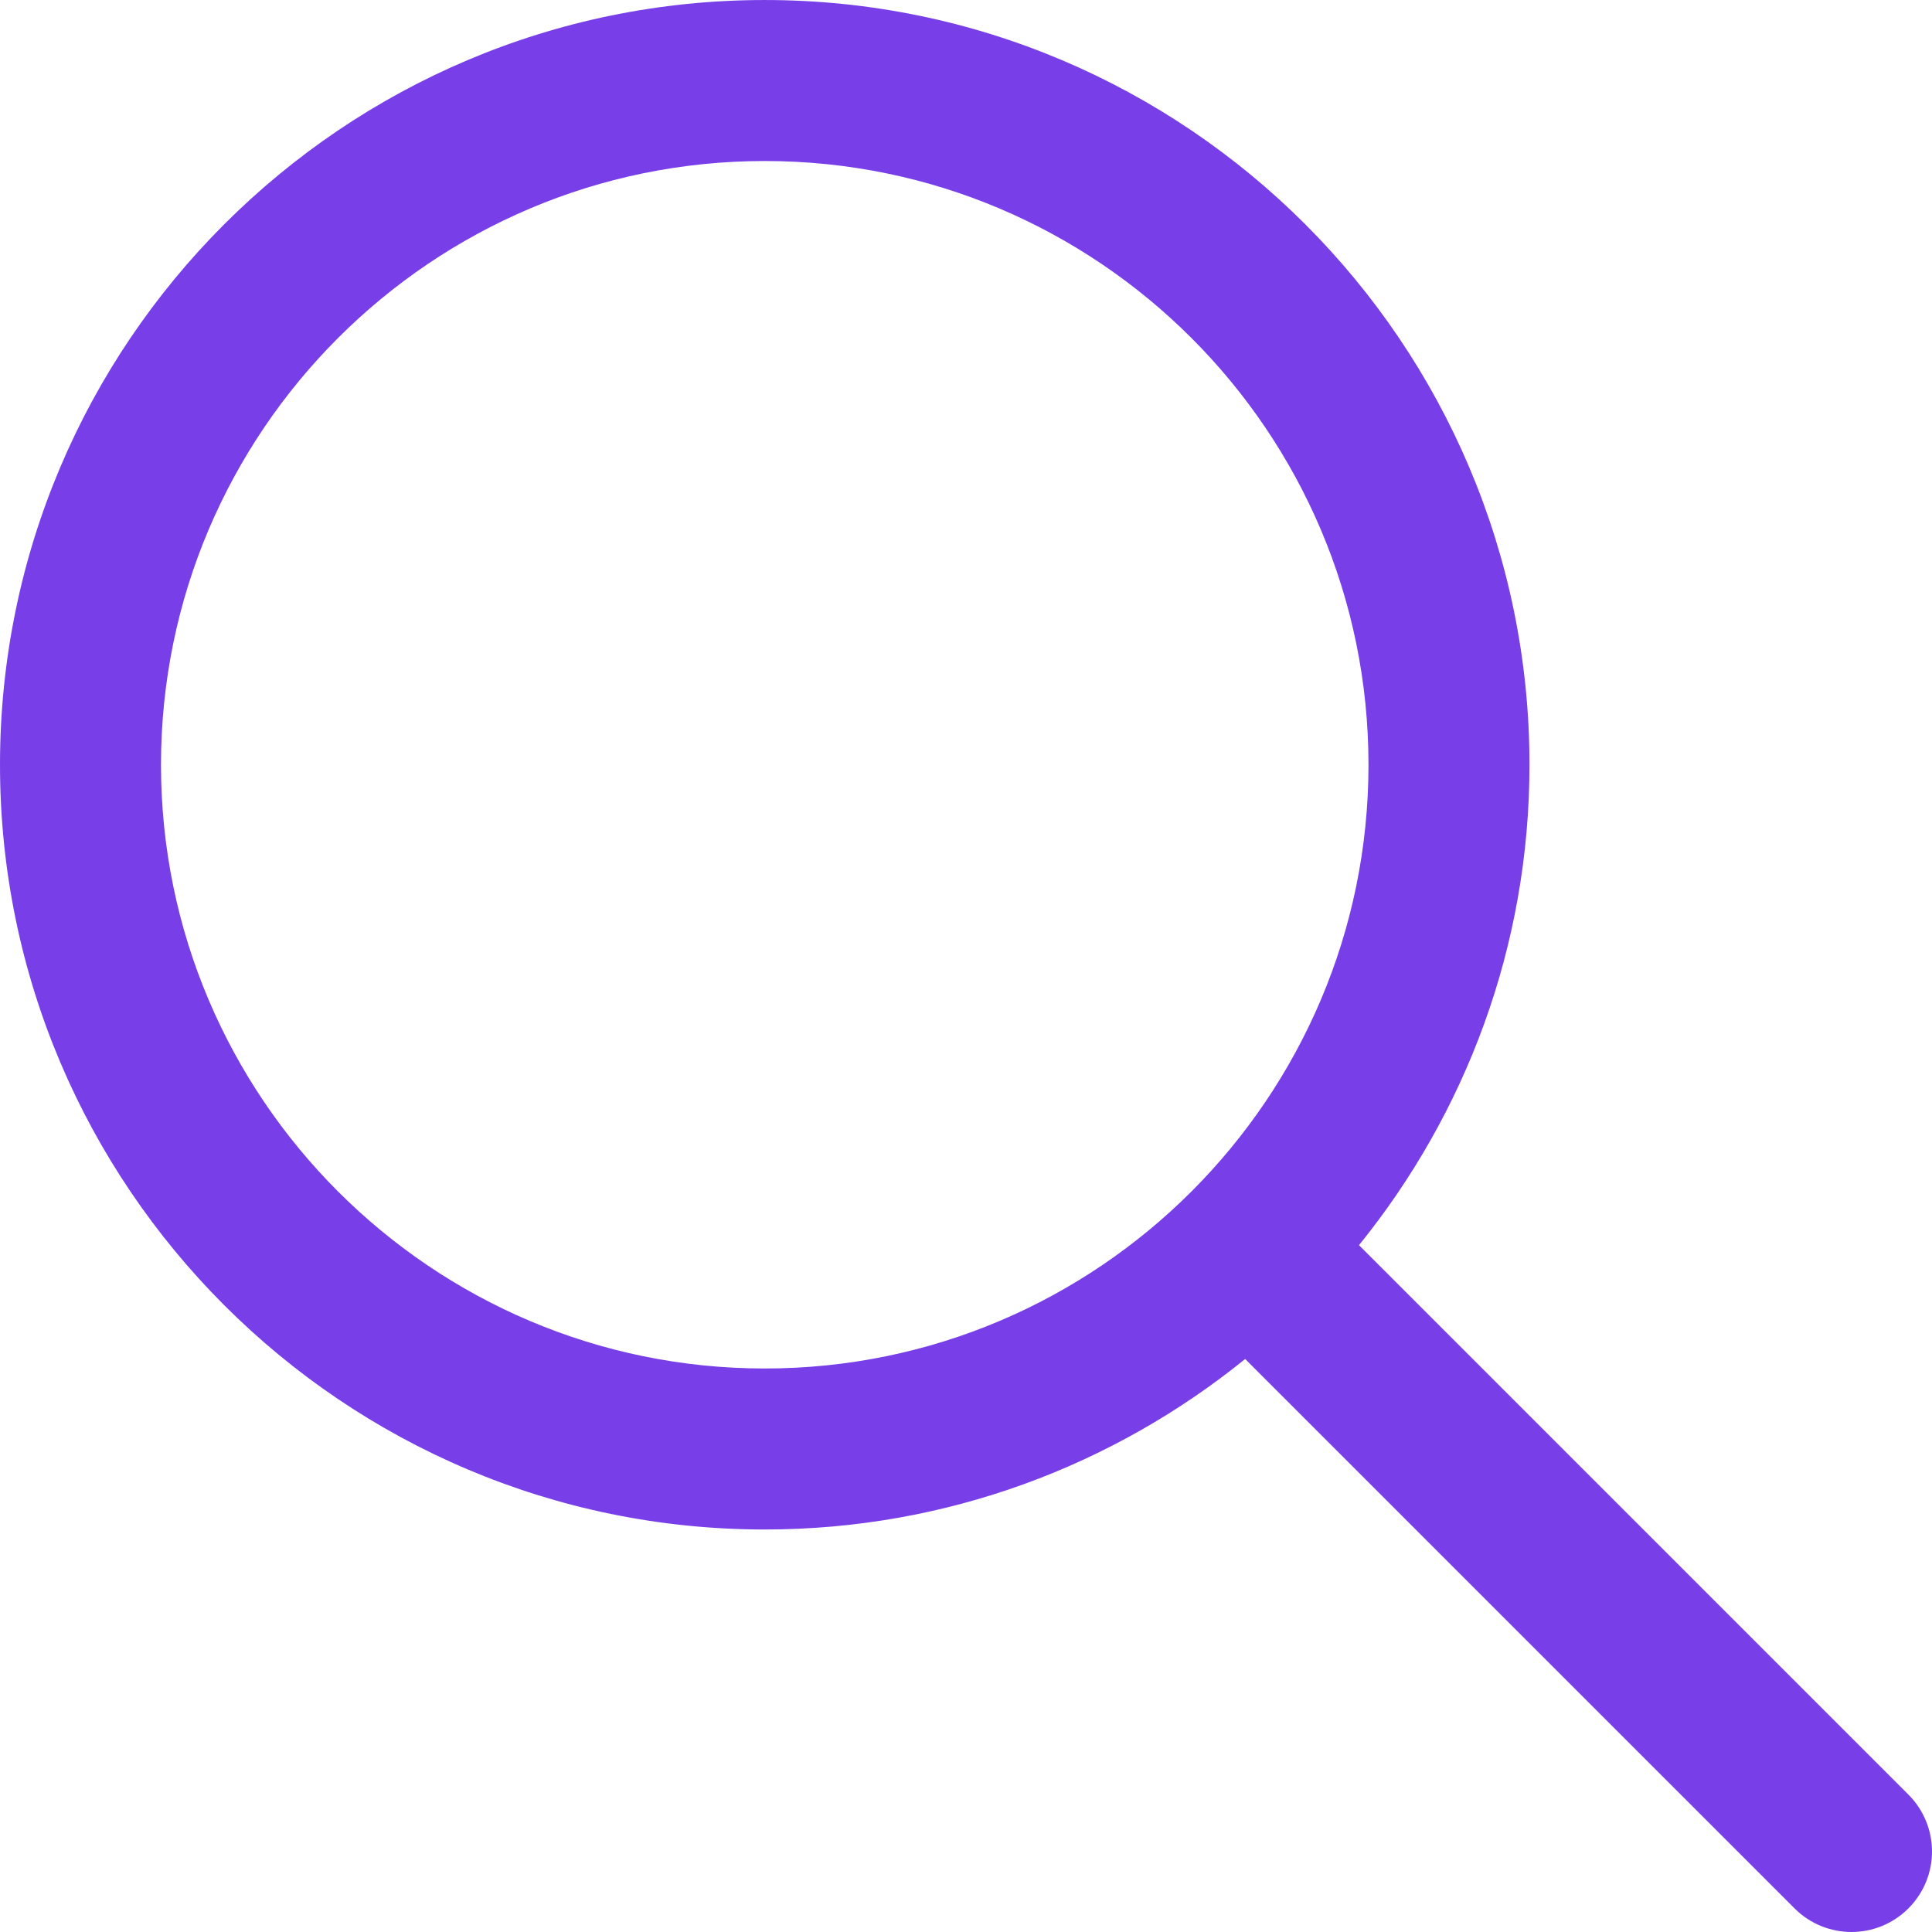
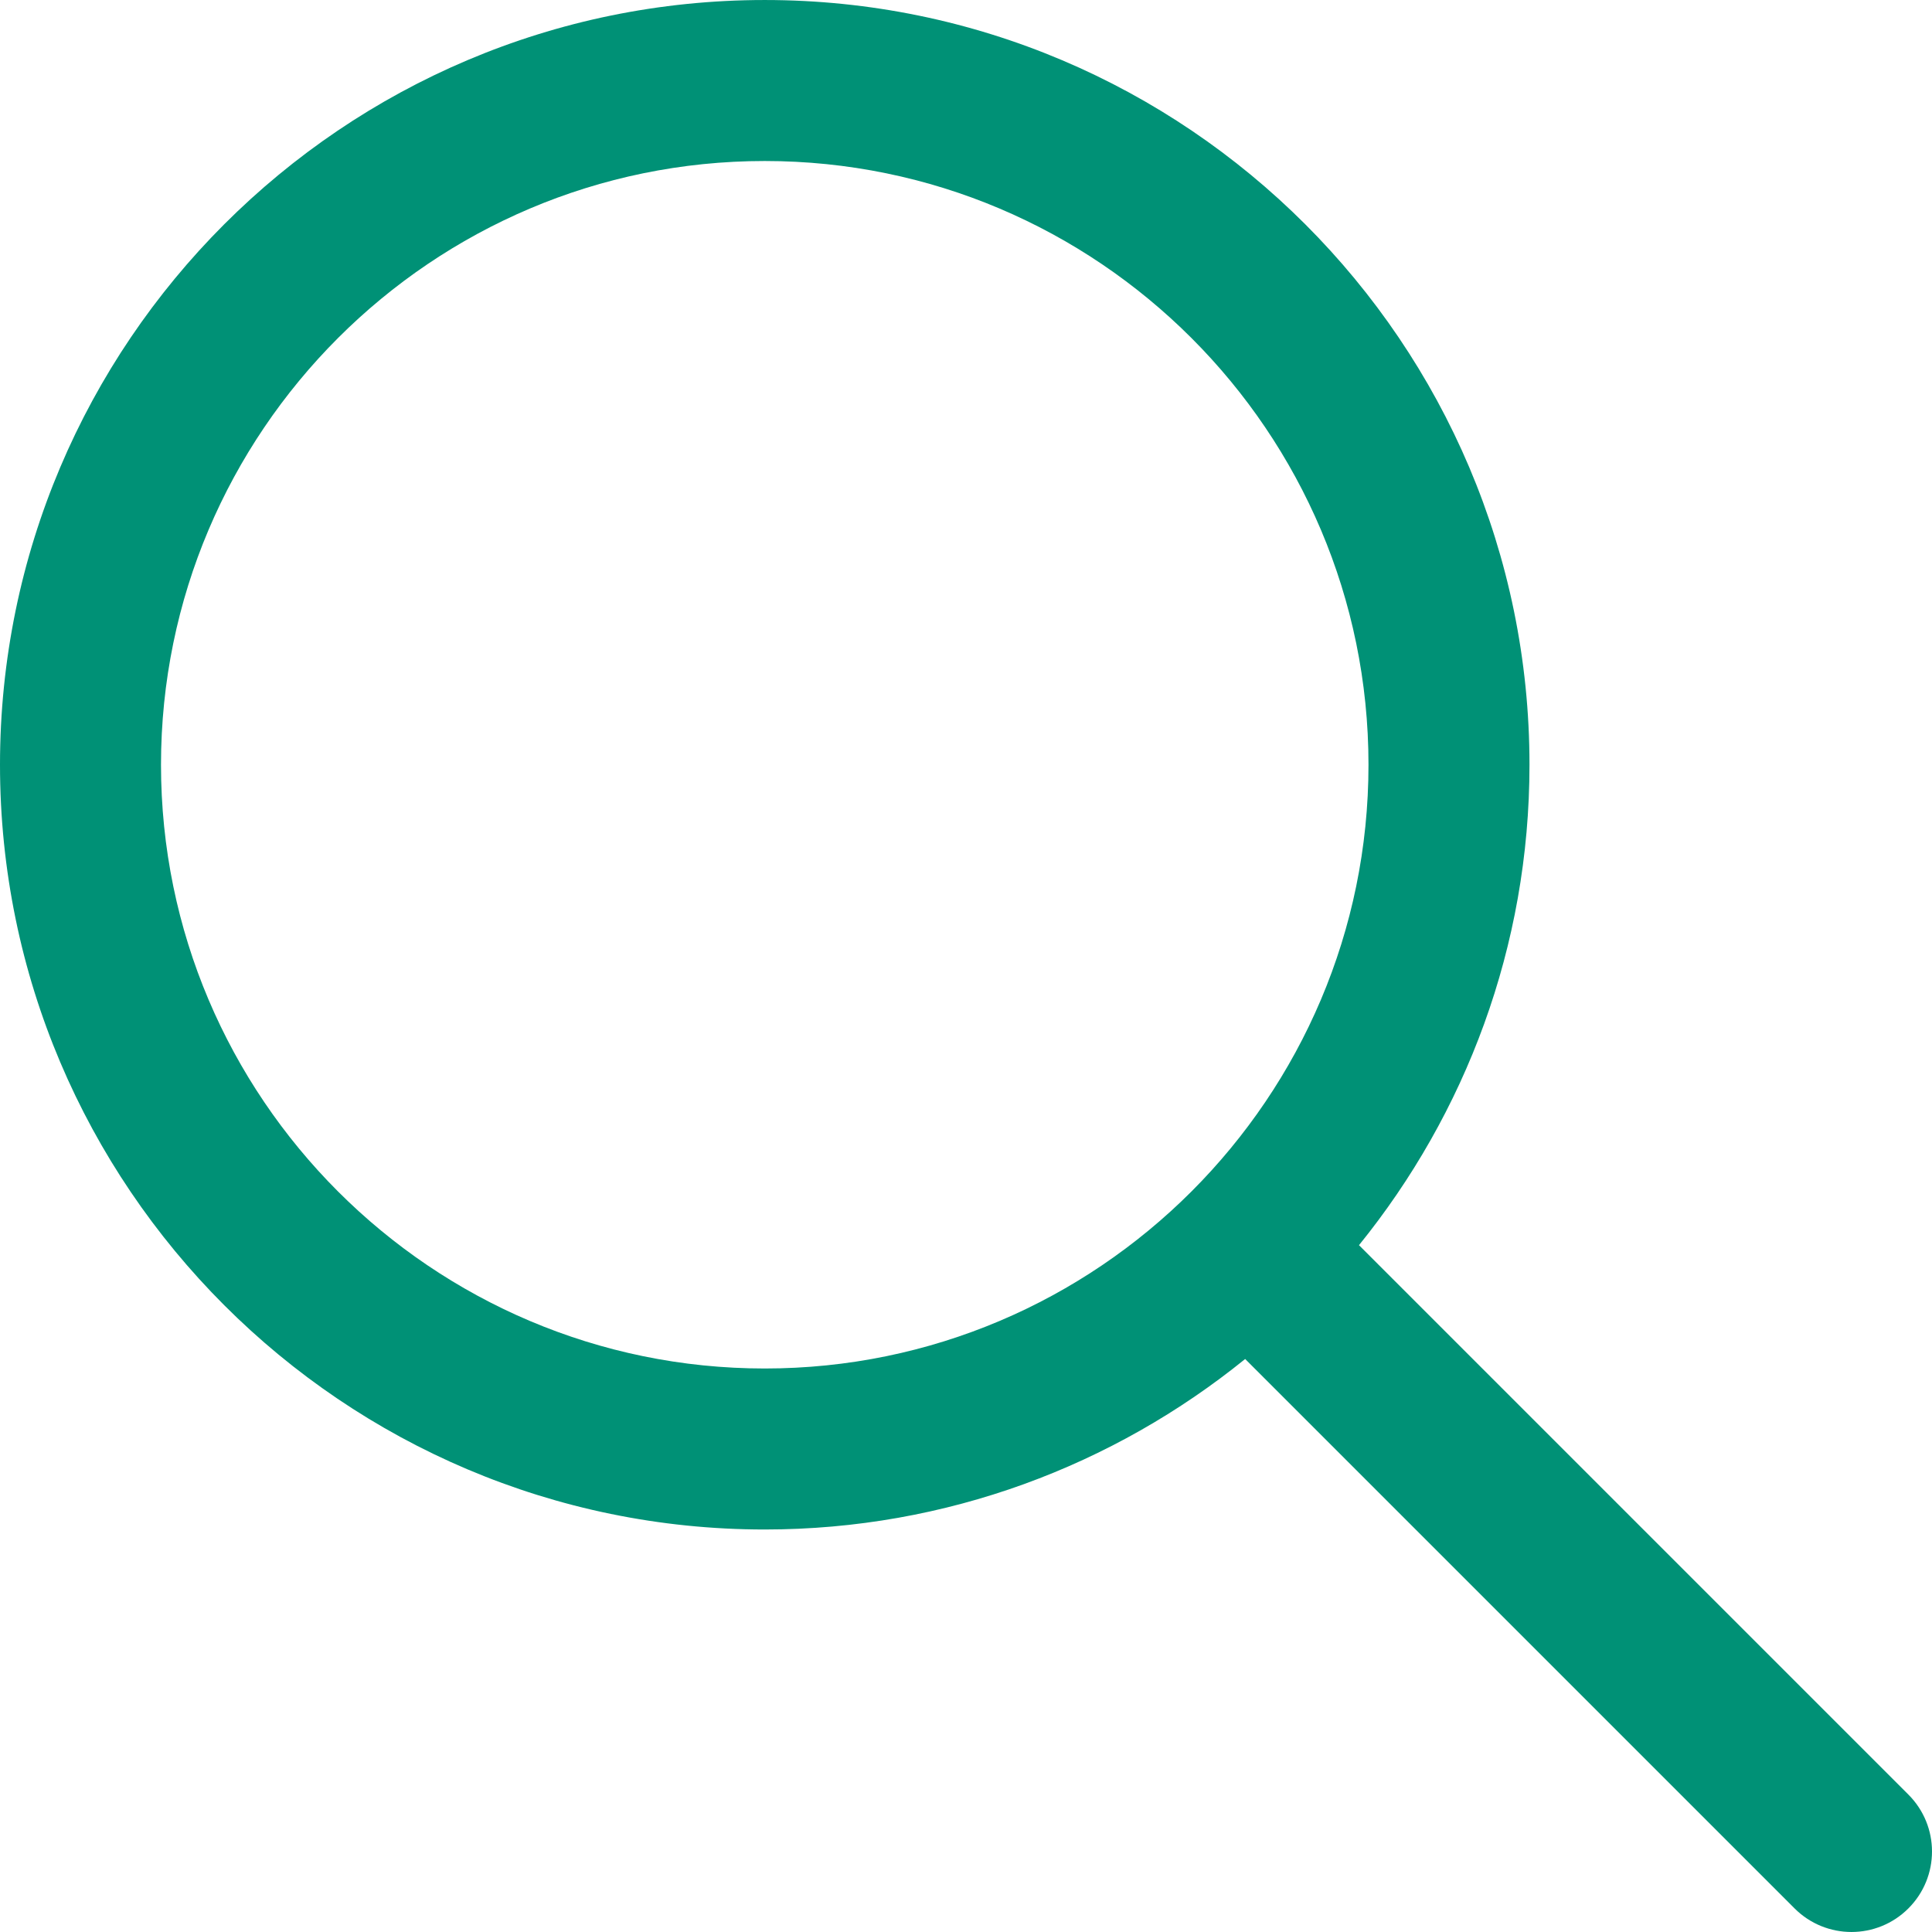
<svg xmlns="http://www.w3.org/2000/svg" width="45" height="45" viewBox="0 0 512.005 512.005">
-   <path d="M505.749 475.587l-145.6-145.6c28.203-34.837 45.184-79.104 45.184-127.317C405.333 90.926 314.41.003 202.666.003S0 90.925 0 202.669s90.923 202.667 202.667 202.667c48.213 0 92.48-16.981 127.317-45.184l145.6 145.6c4.16 4.16 9.621 6.251 15.083 6.251s10.923-2.091 15.083-6.251c8.341-8.341 8.341-21.824-.001-30.165zM202.667 362.669c-88.235 0-160-71.765-160-160s71.765-160 160-160 160 71.765 160 160-71.766 160-160 160z" fill="#783fe8" data-original="#000000" />
+   <path d="M505.749 475.587l-145.6-145.6c28.203-34.837 45.184-79.104 45.184-127.317C405.333 90.926 314.41.003 202.666.003S0 90.925 0 202.669s90.923 202.667 202.667 202.667c48.213 0 92.48-16.981 127.317-45.184l145.6 145.6c4.16 4.16 9.621 6.251 15.083 6.251s10.923-2.091 15.083-6.251c8.341-8.341 8.341-21.824-.001-30.165zM202.667 362.669c-88.235 0-160-71.765-160-160s71.765-160 160-160 160 71.765 160 160-71.766 160-160 160z" fill="#009176" data-original="#000000" />
</svg>
